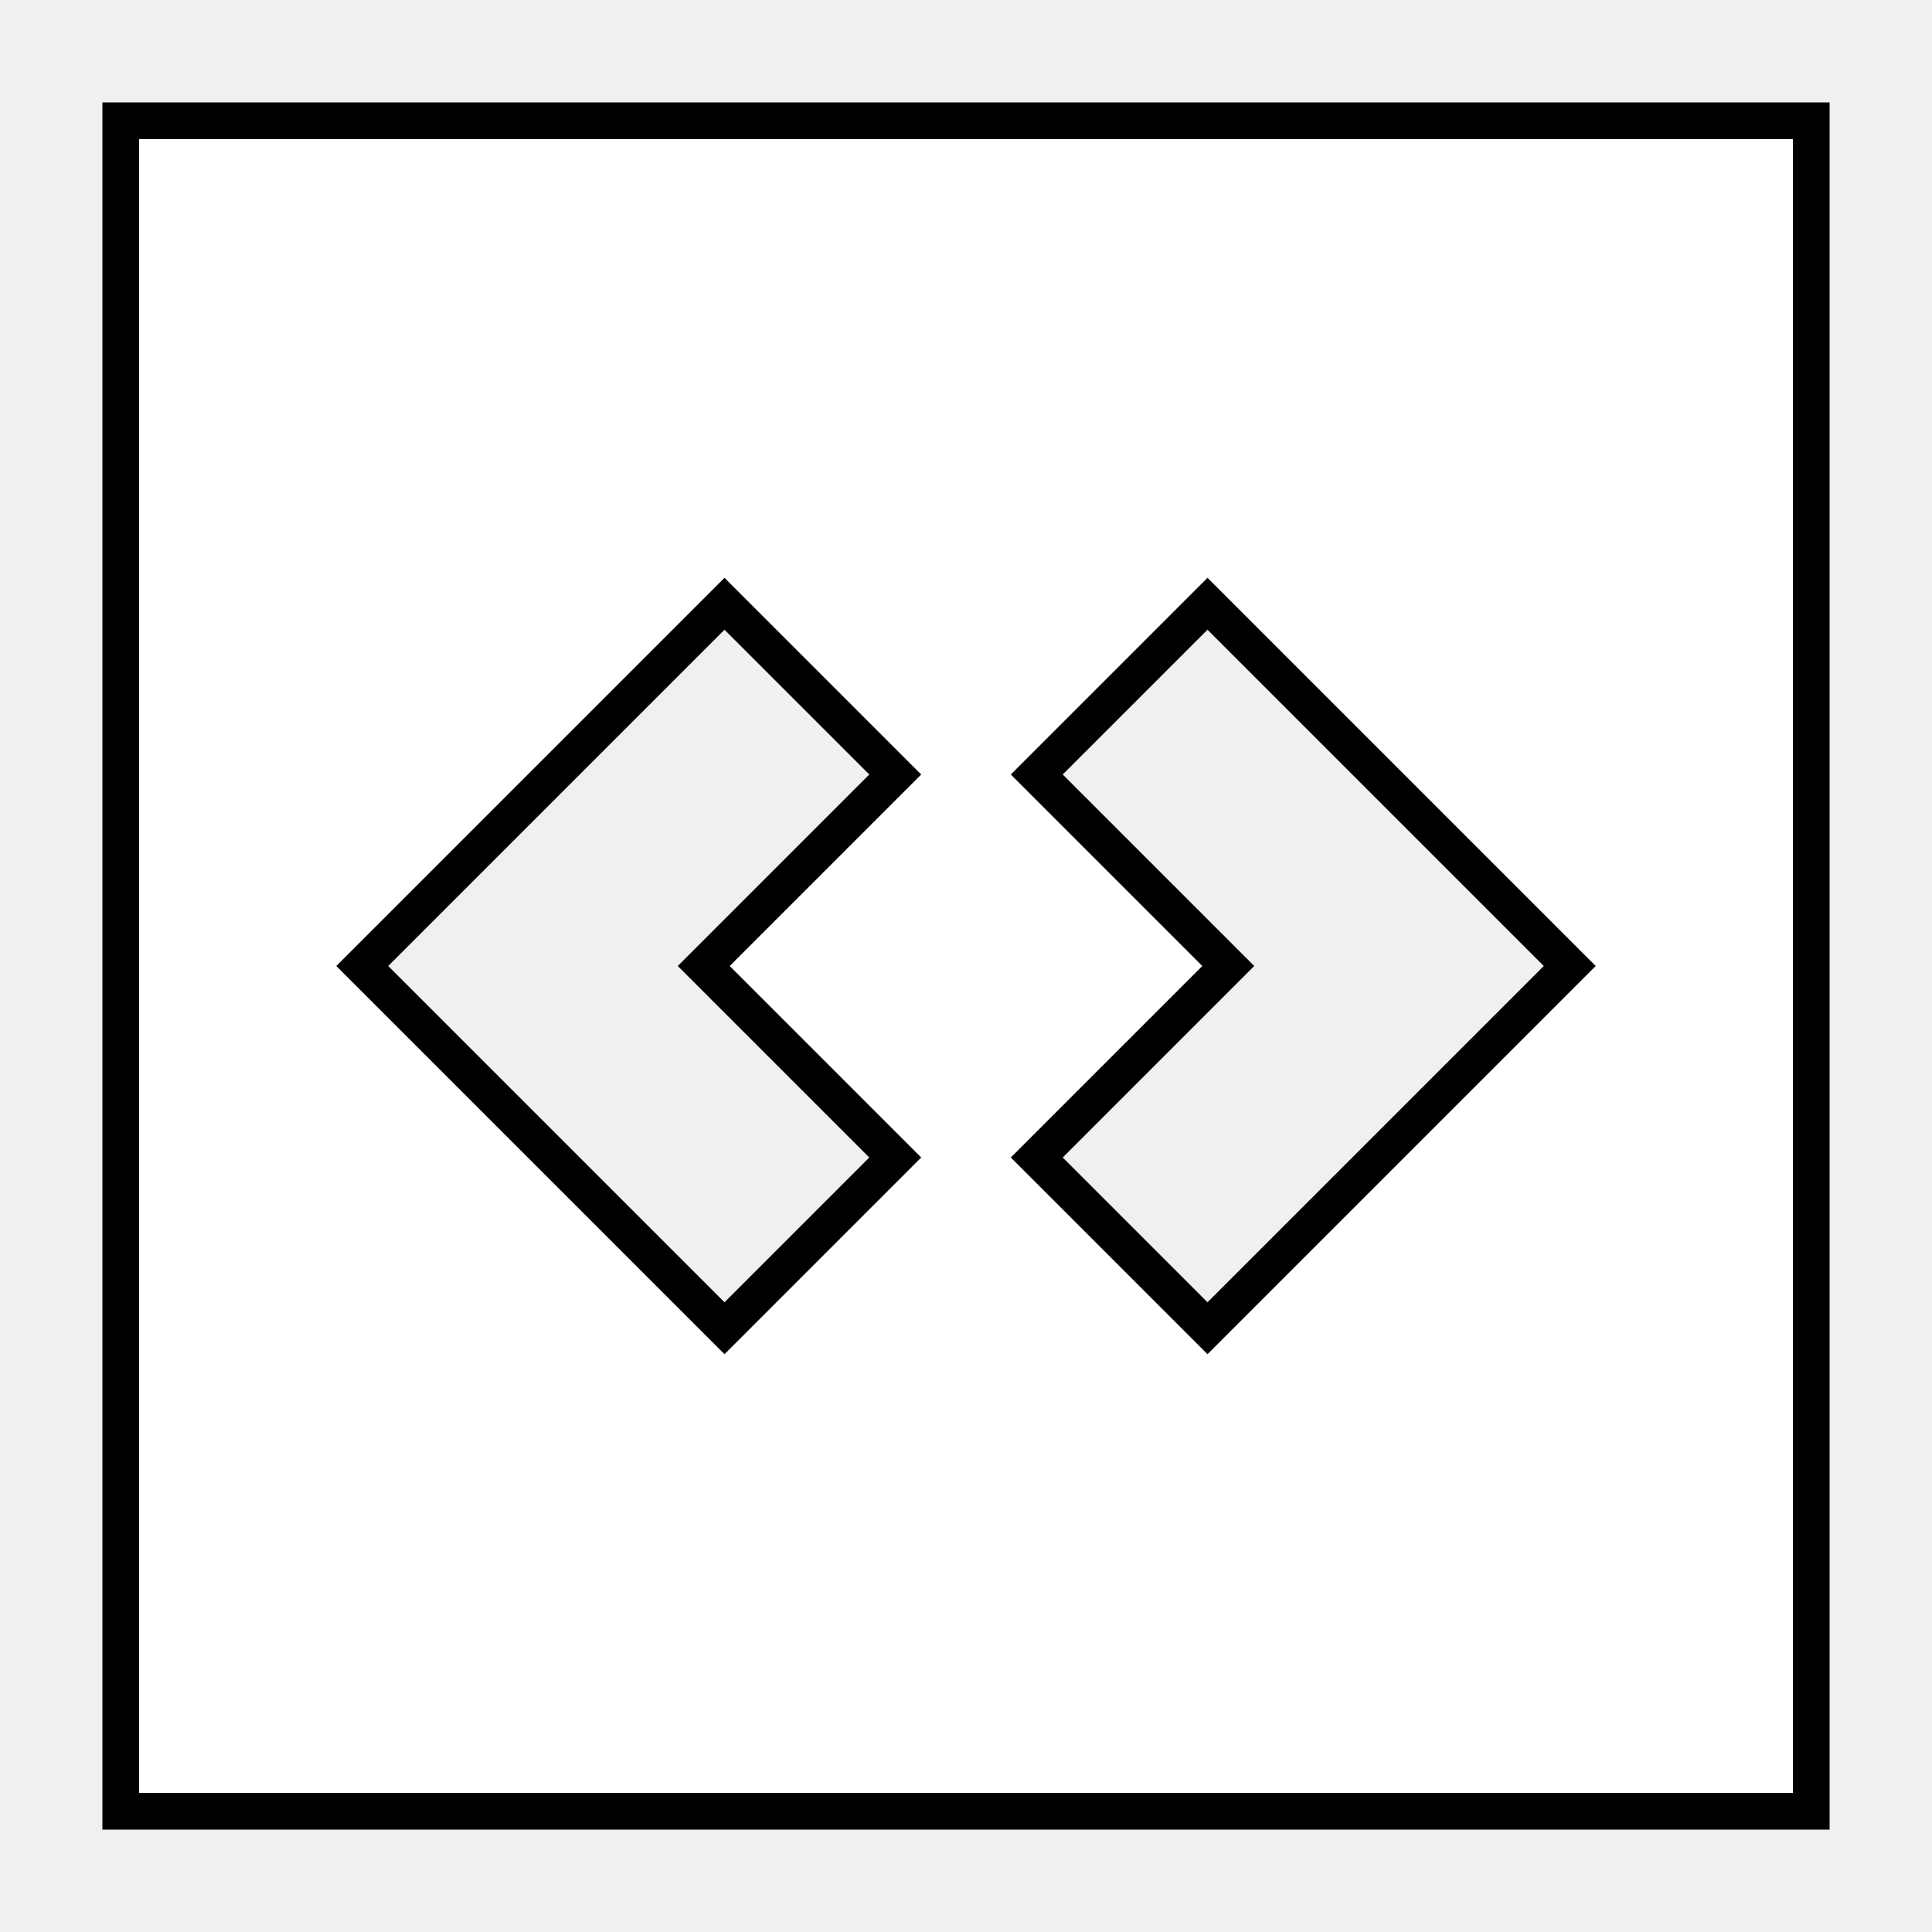
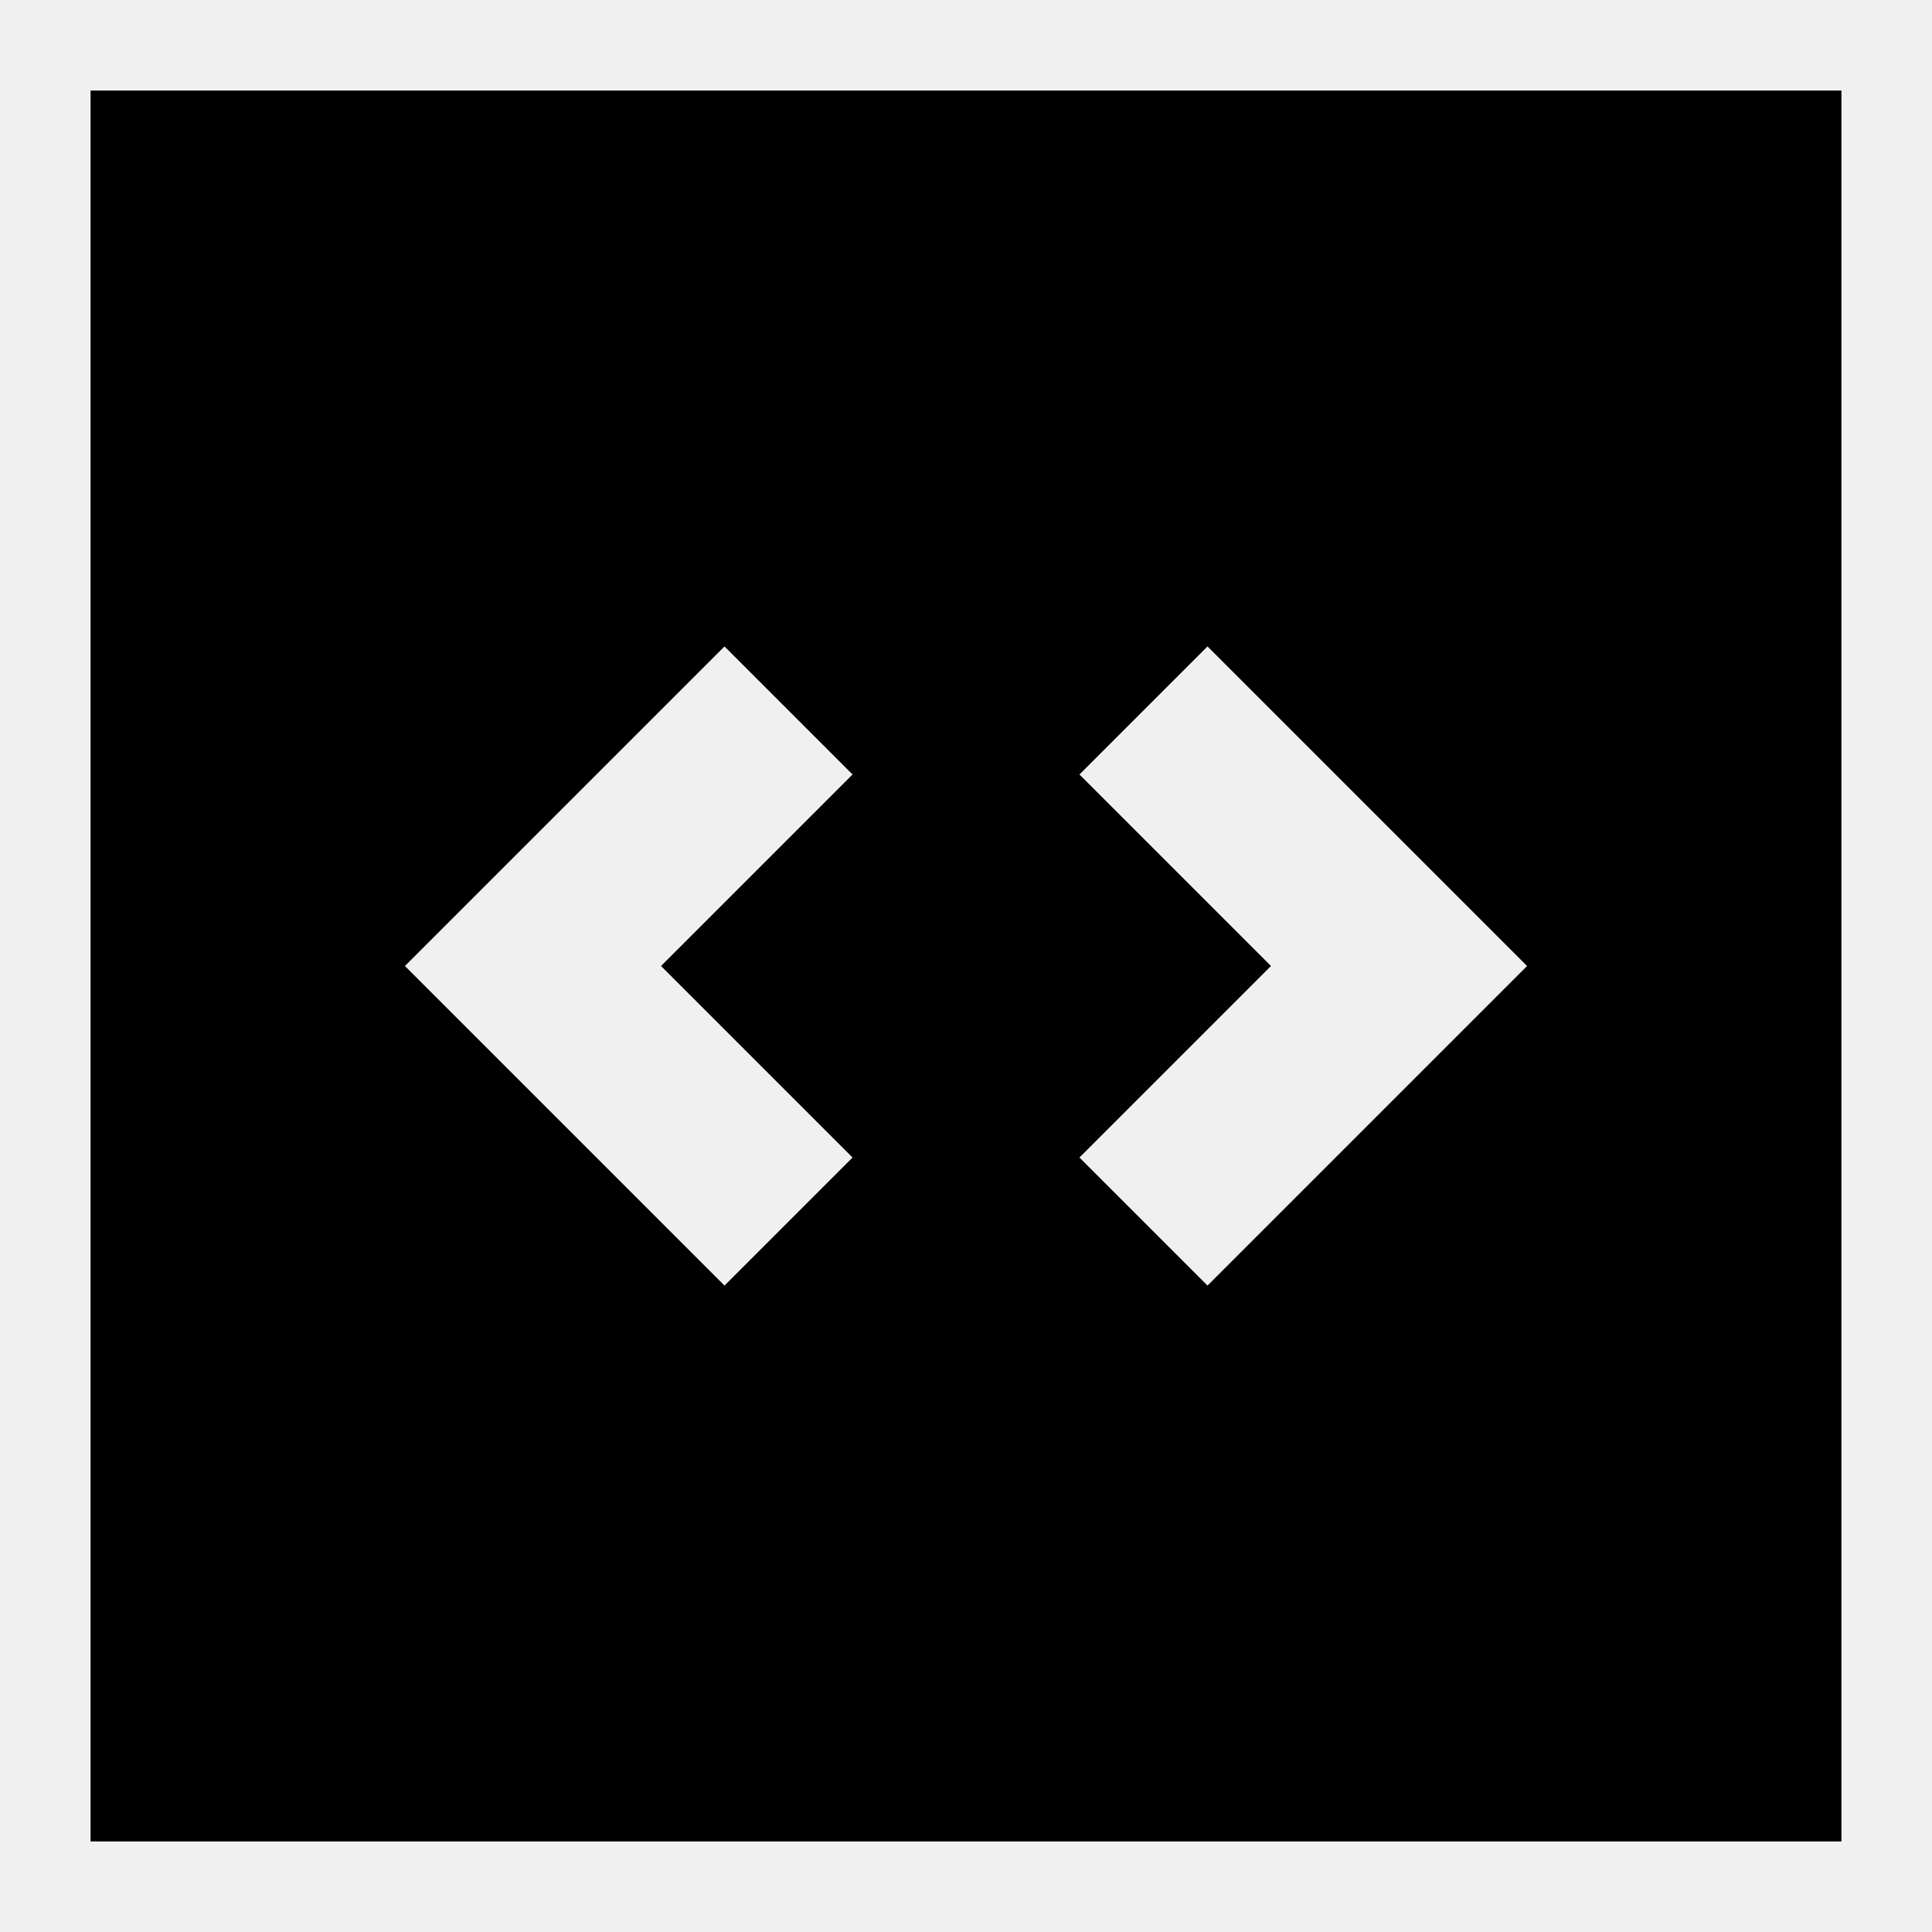
- <svg xmlns="http://www.w3.org/2000/svg" viewBox="0 0 16 16" fill="none" stroke="#000000" width="{{ .width }}" height="{{ .height }}" stroke-width="0.304">
-   <g id="SVGRepo_bgCarrier" stroke-width="0" />
-   <g id="SVGRepo_tracerCarrier" stroke-linecap="round" stroke-linejoin="round" />
+ <svg xmlns="http://www.w3.org/2000/svg" viewBox="0 0 16 16" fill="none" stroke="currentColor" width="{{ .width }}" height="{{ .height }}" stroke-width="0.5">
  <g id="SVGRepo_iconCarrier">
-     <path fill-rule="evenodd" clip-rule="evenodd" d="M15 1H1V15H15V1ZM6 5L7.414 6.414L5.828 8L7.414 9.586L6 11L3 8L6 5ZM10 5L8.586 6.414L10.172 8L8.586 9.586L10 11L13 8L10 5Z" fill="#ffffff" />
+     <path fill-rule="evenodd" clip-rule="evenodd" d="M15 1H1V15H15V1ZM6 5L7.414 6.414L5.828 8L7.414 9.586L6 11L3 8L6 5ZM10 5L8.586 6.414L10.172 8L8.586 9.586L10 11L13 8L10 5Z" fill="currentColor" />
  </g>
</svg>
